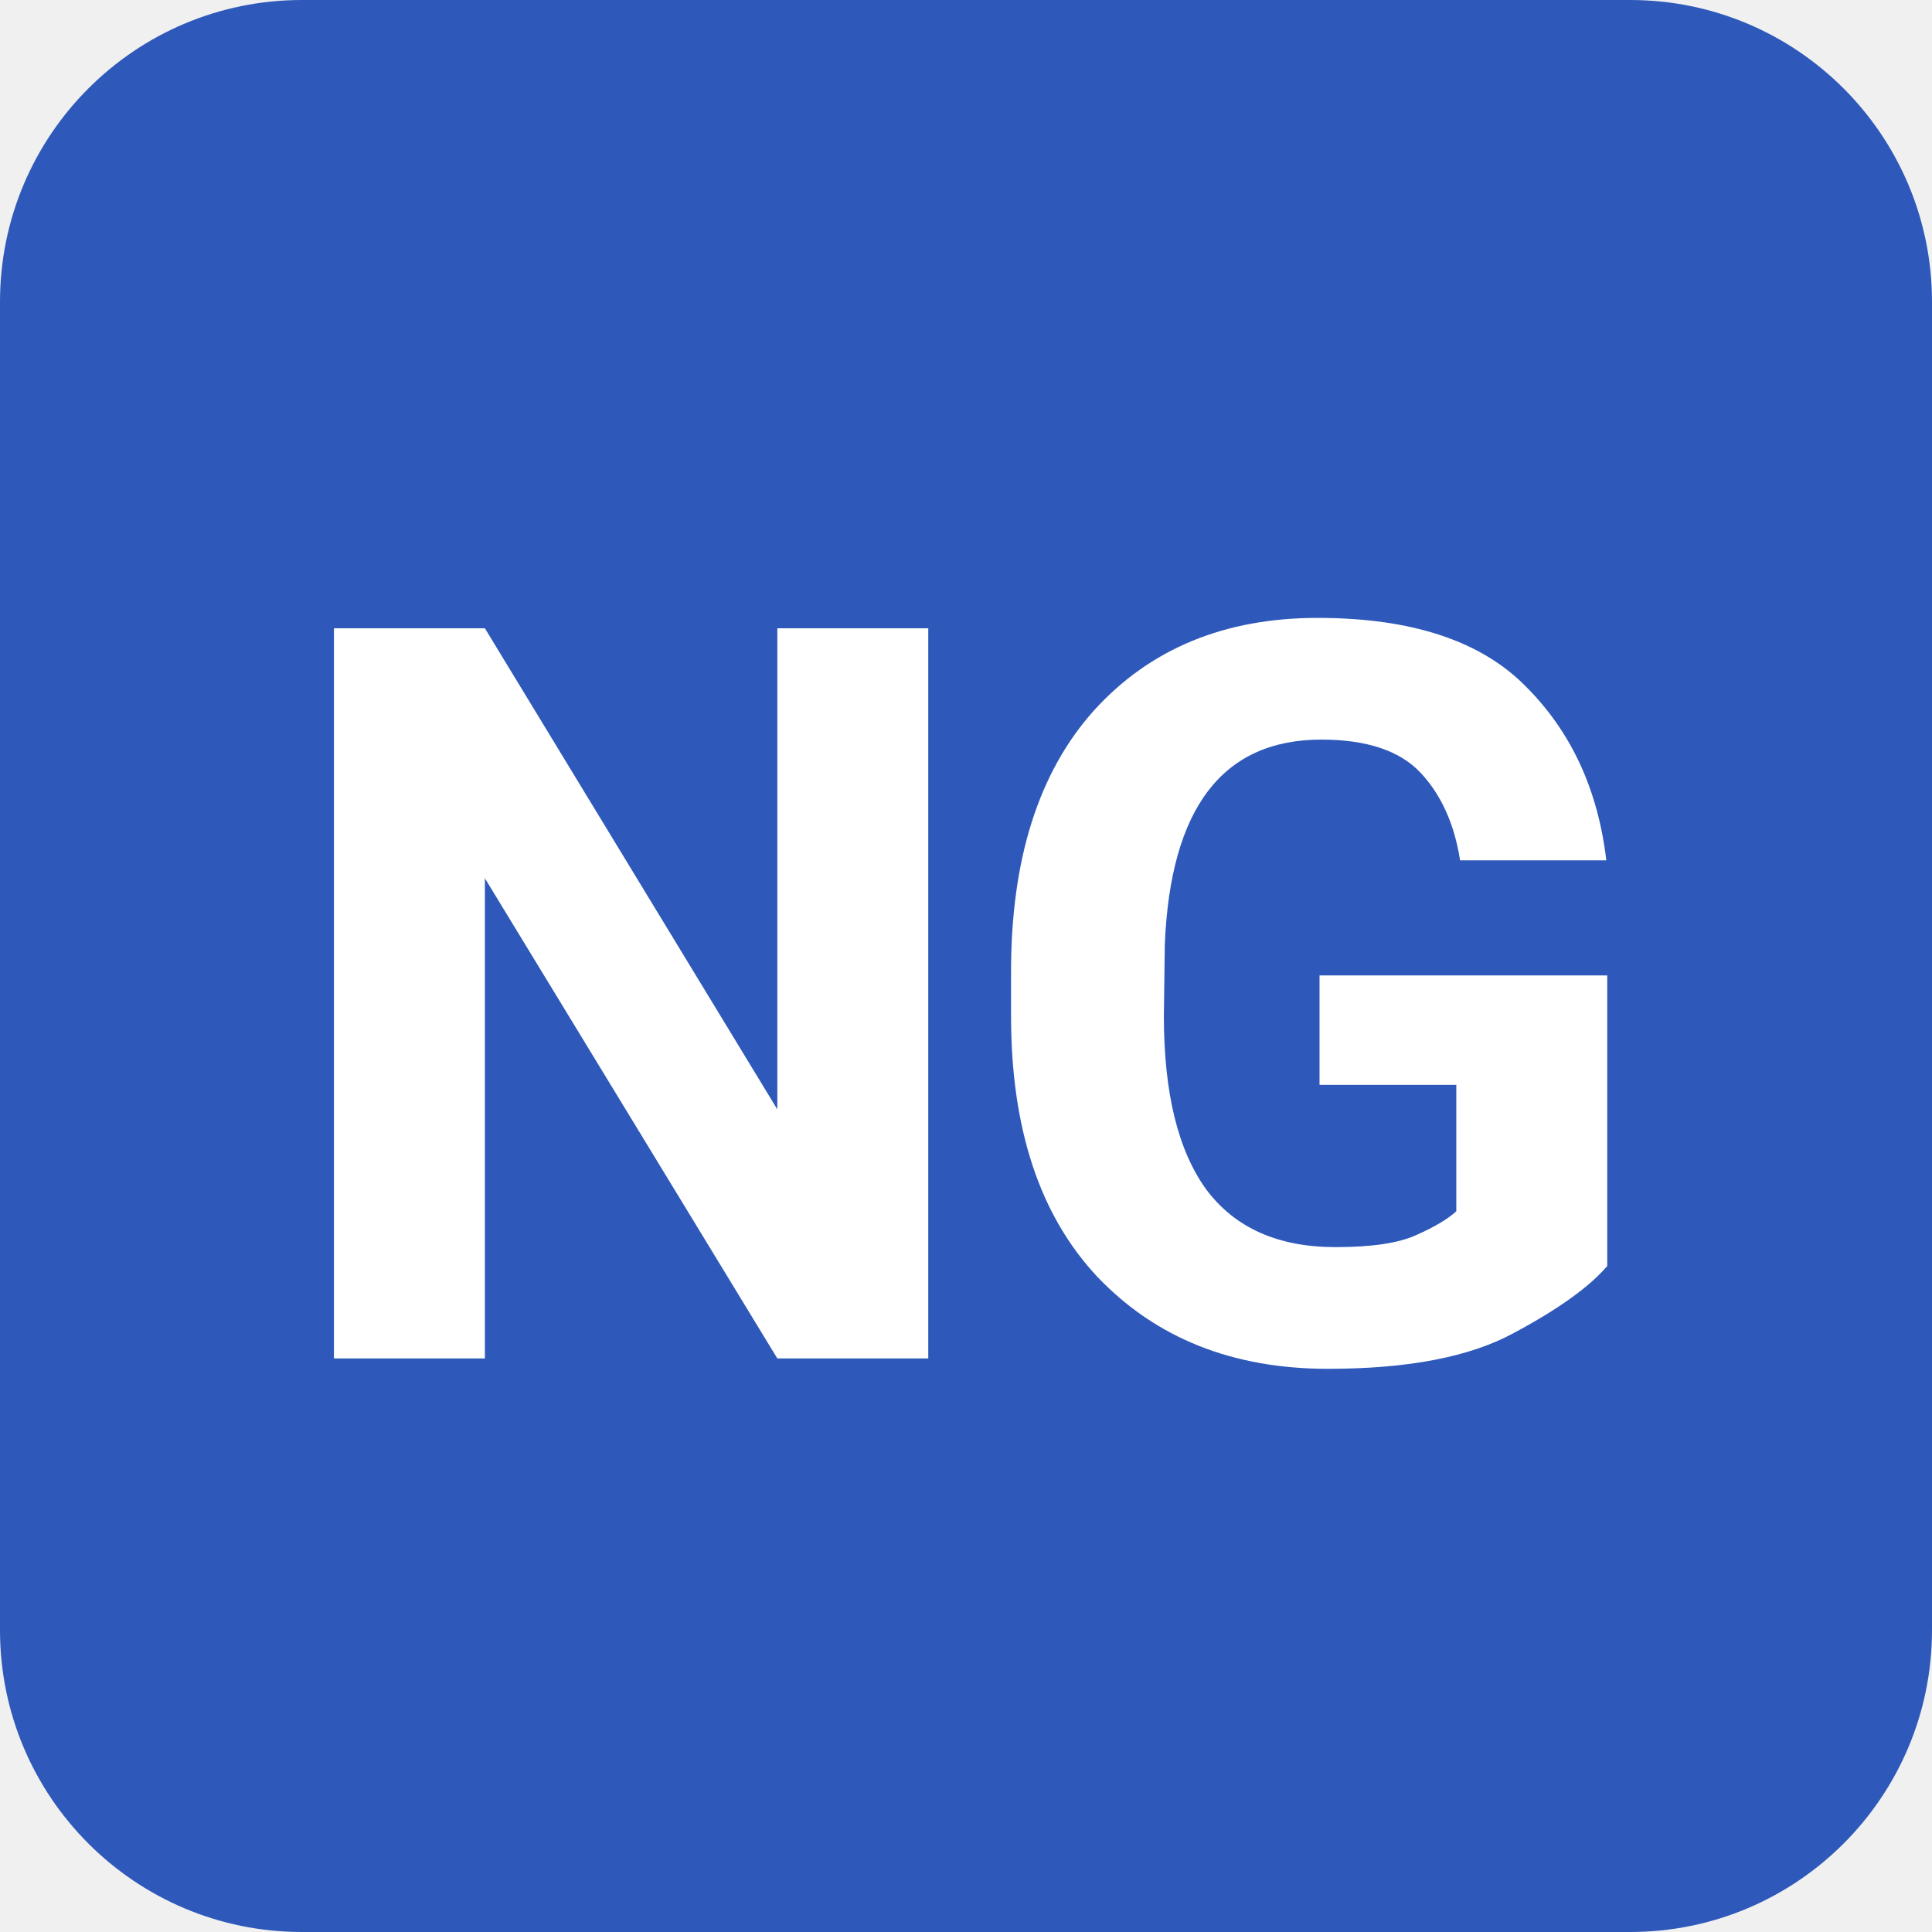
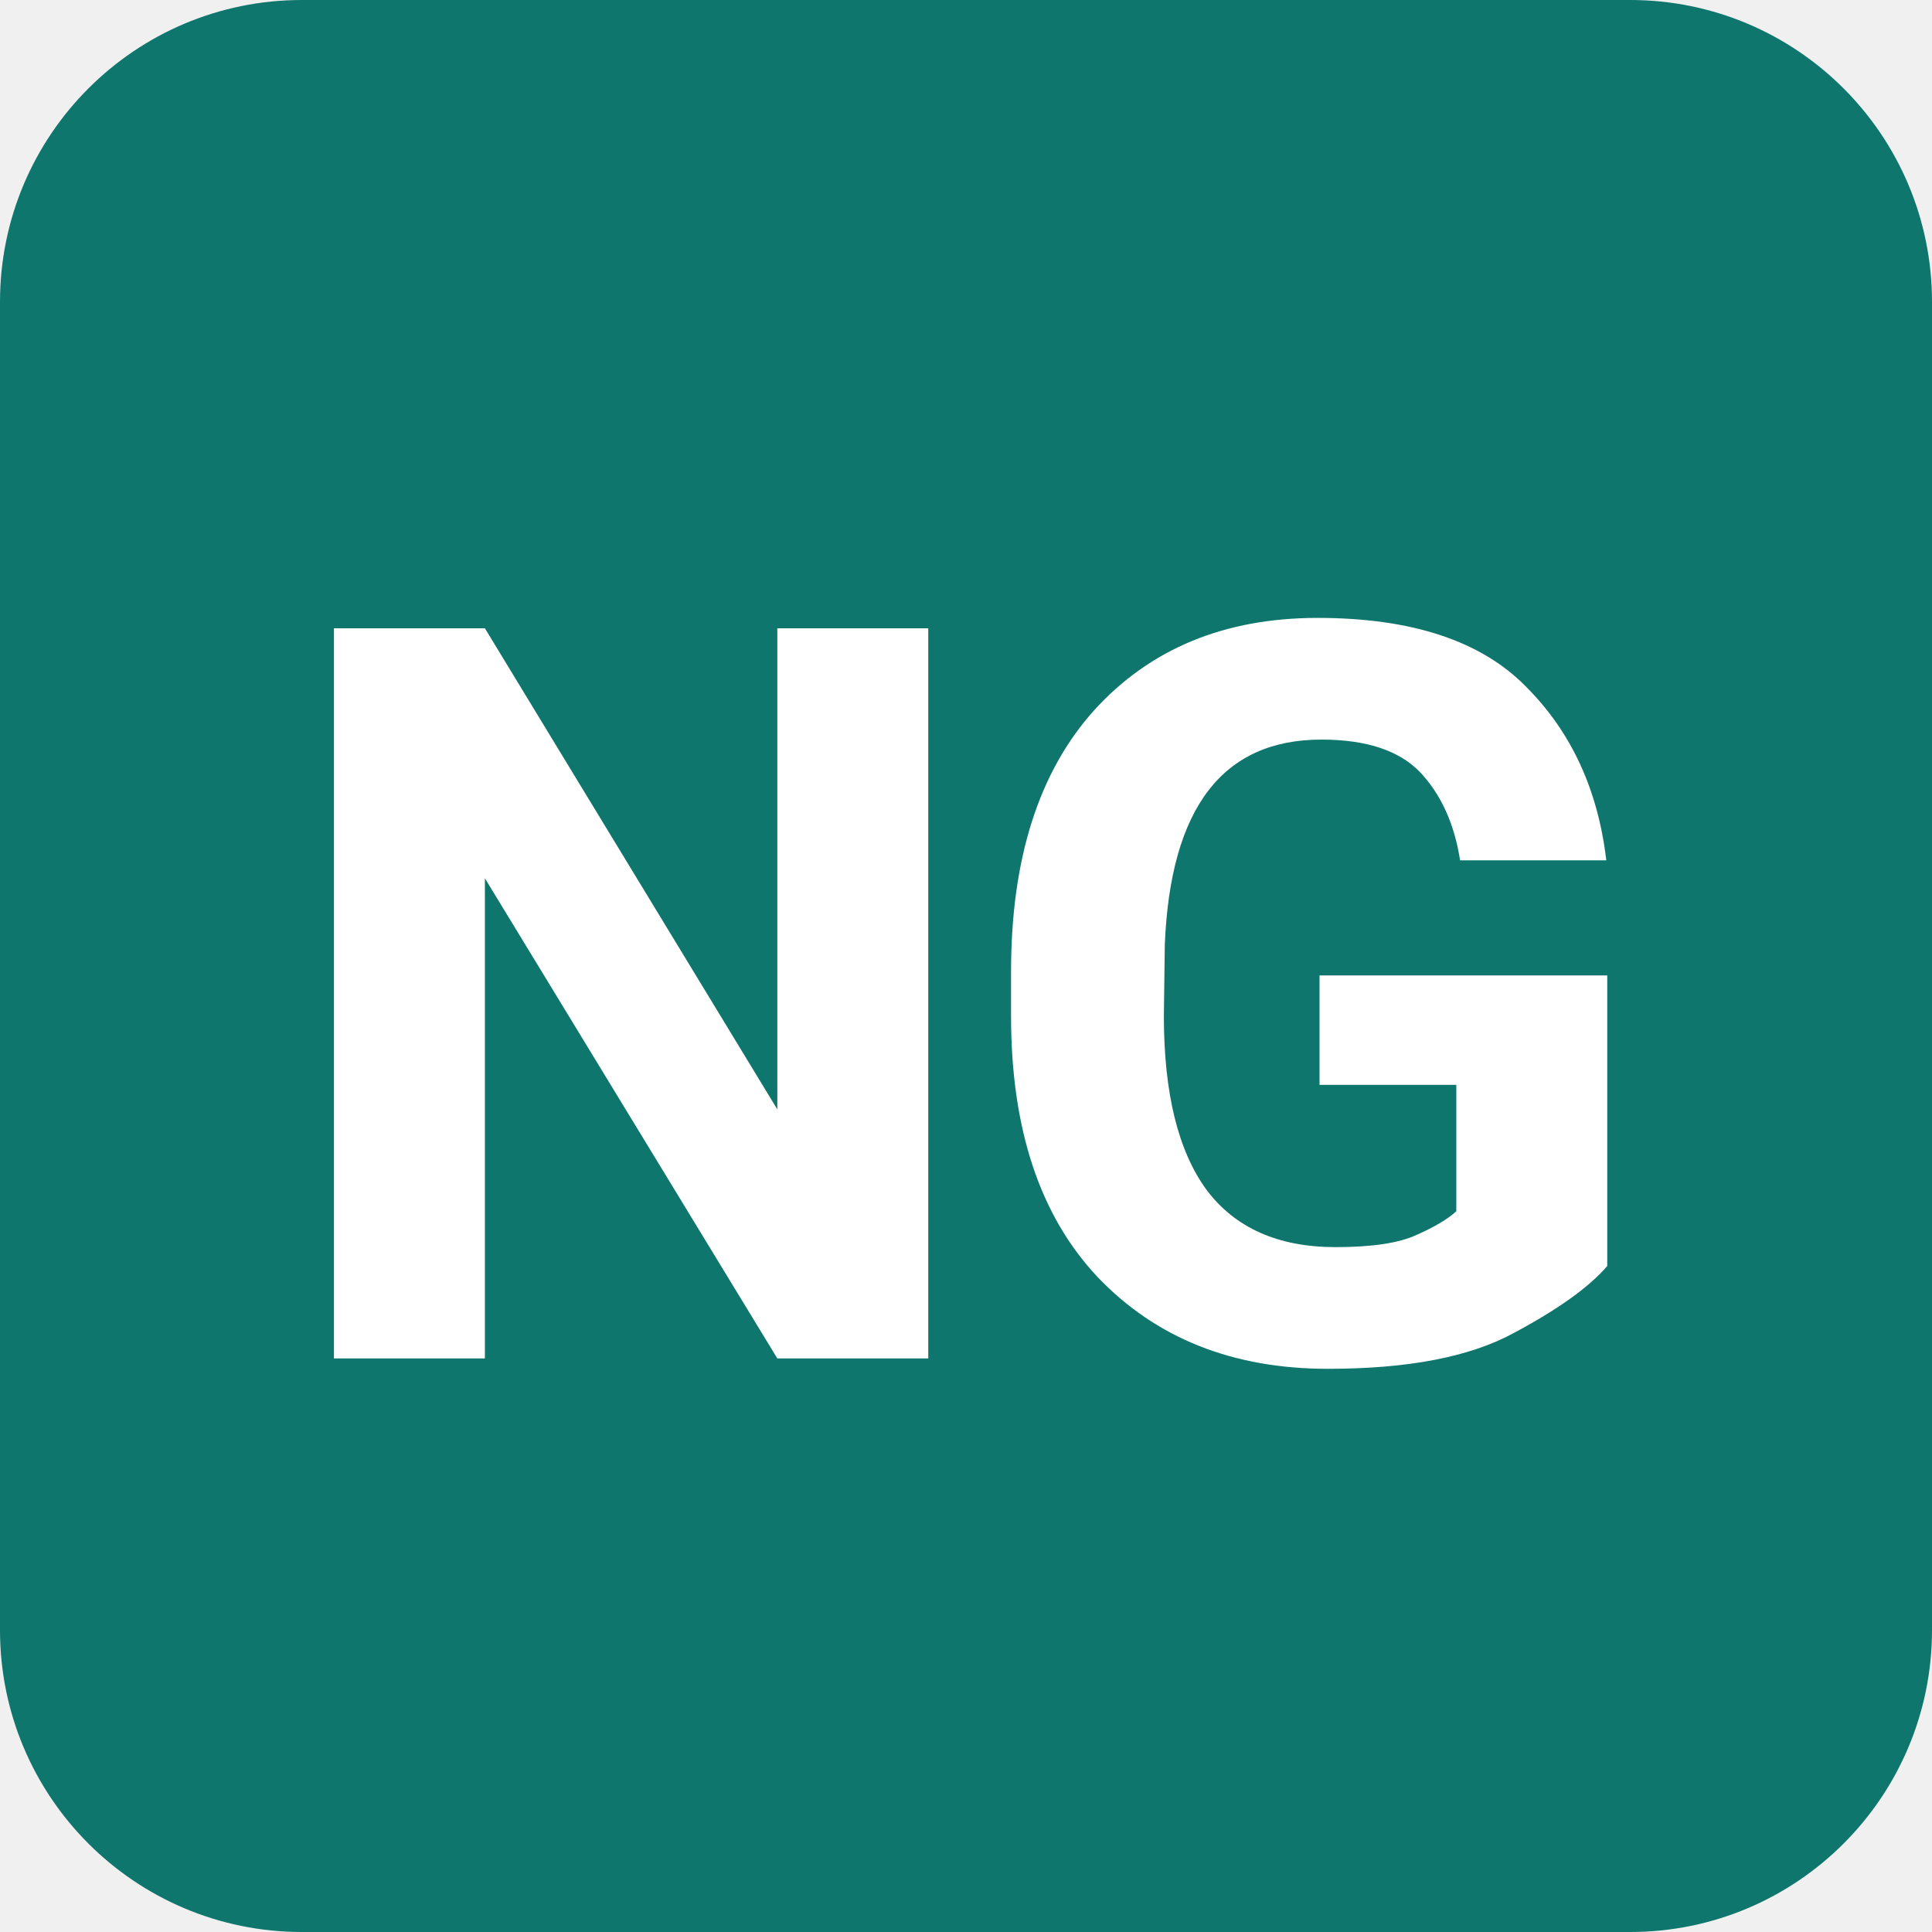
<svg xmlns="http://www.w3.org/2000/svg" viewBox="0 0 32 32">
-   <rect width="32" height="32" rx="5" fill="#2e59ba" />
+   <rect width="32" height="32" rx="5" fill="#0f766e" />
  <text x="16" y="22.5" text-anchor="middle" font-family="system-ui, -apple-system, BlinkMacSystemFont, 'Segoe UI', Roboto, sans-serif" font-size="17" font-weight="700" fill="white" letter-spacing="-0.5">NG</text>
</svg>
